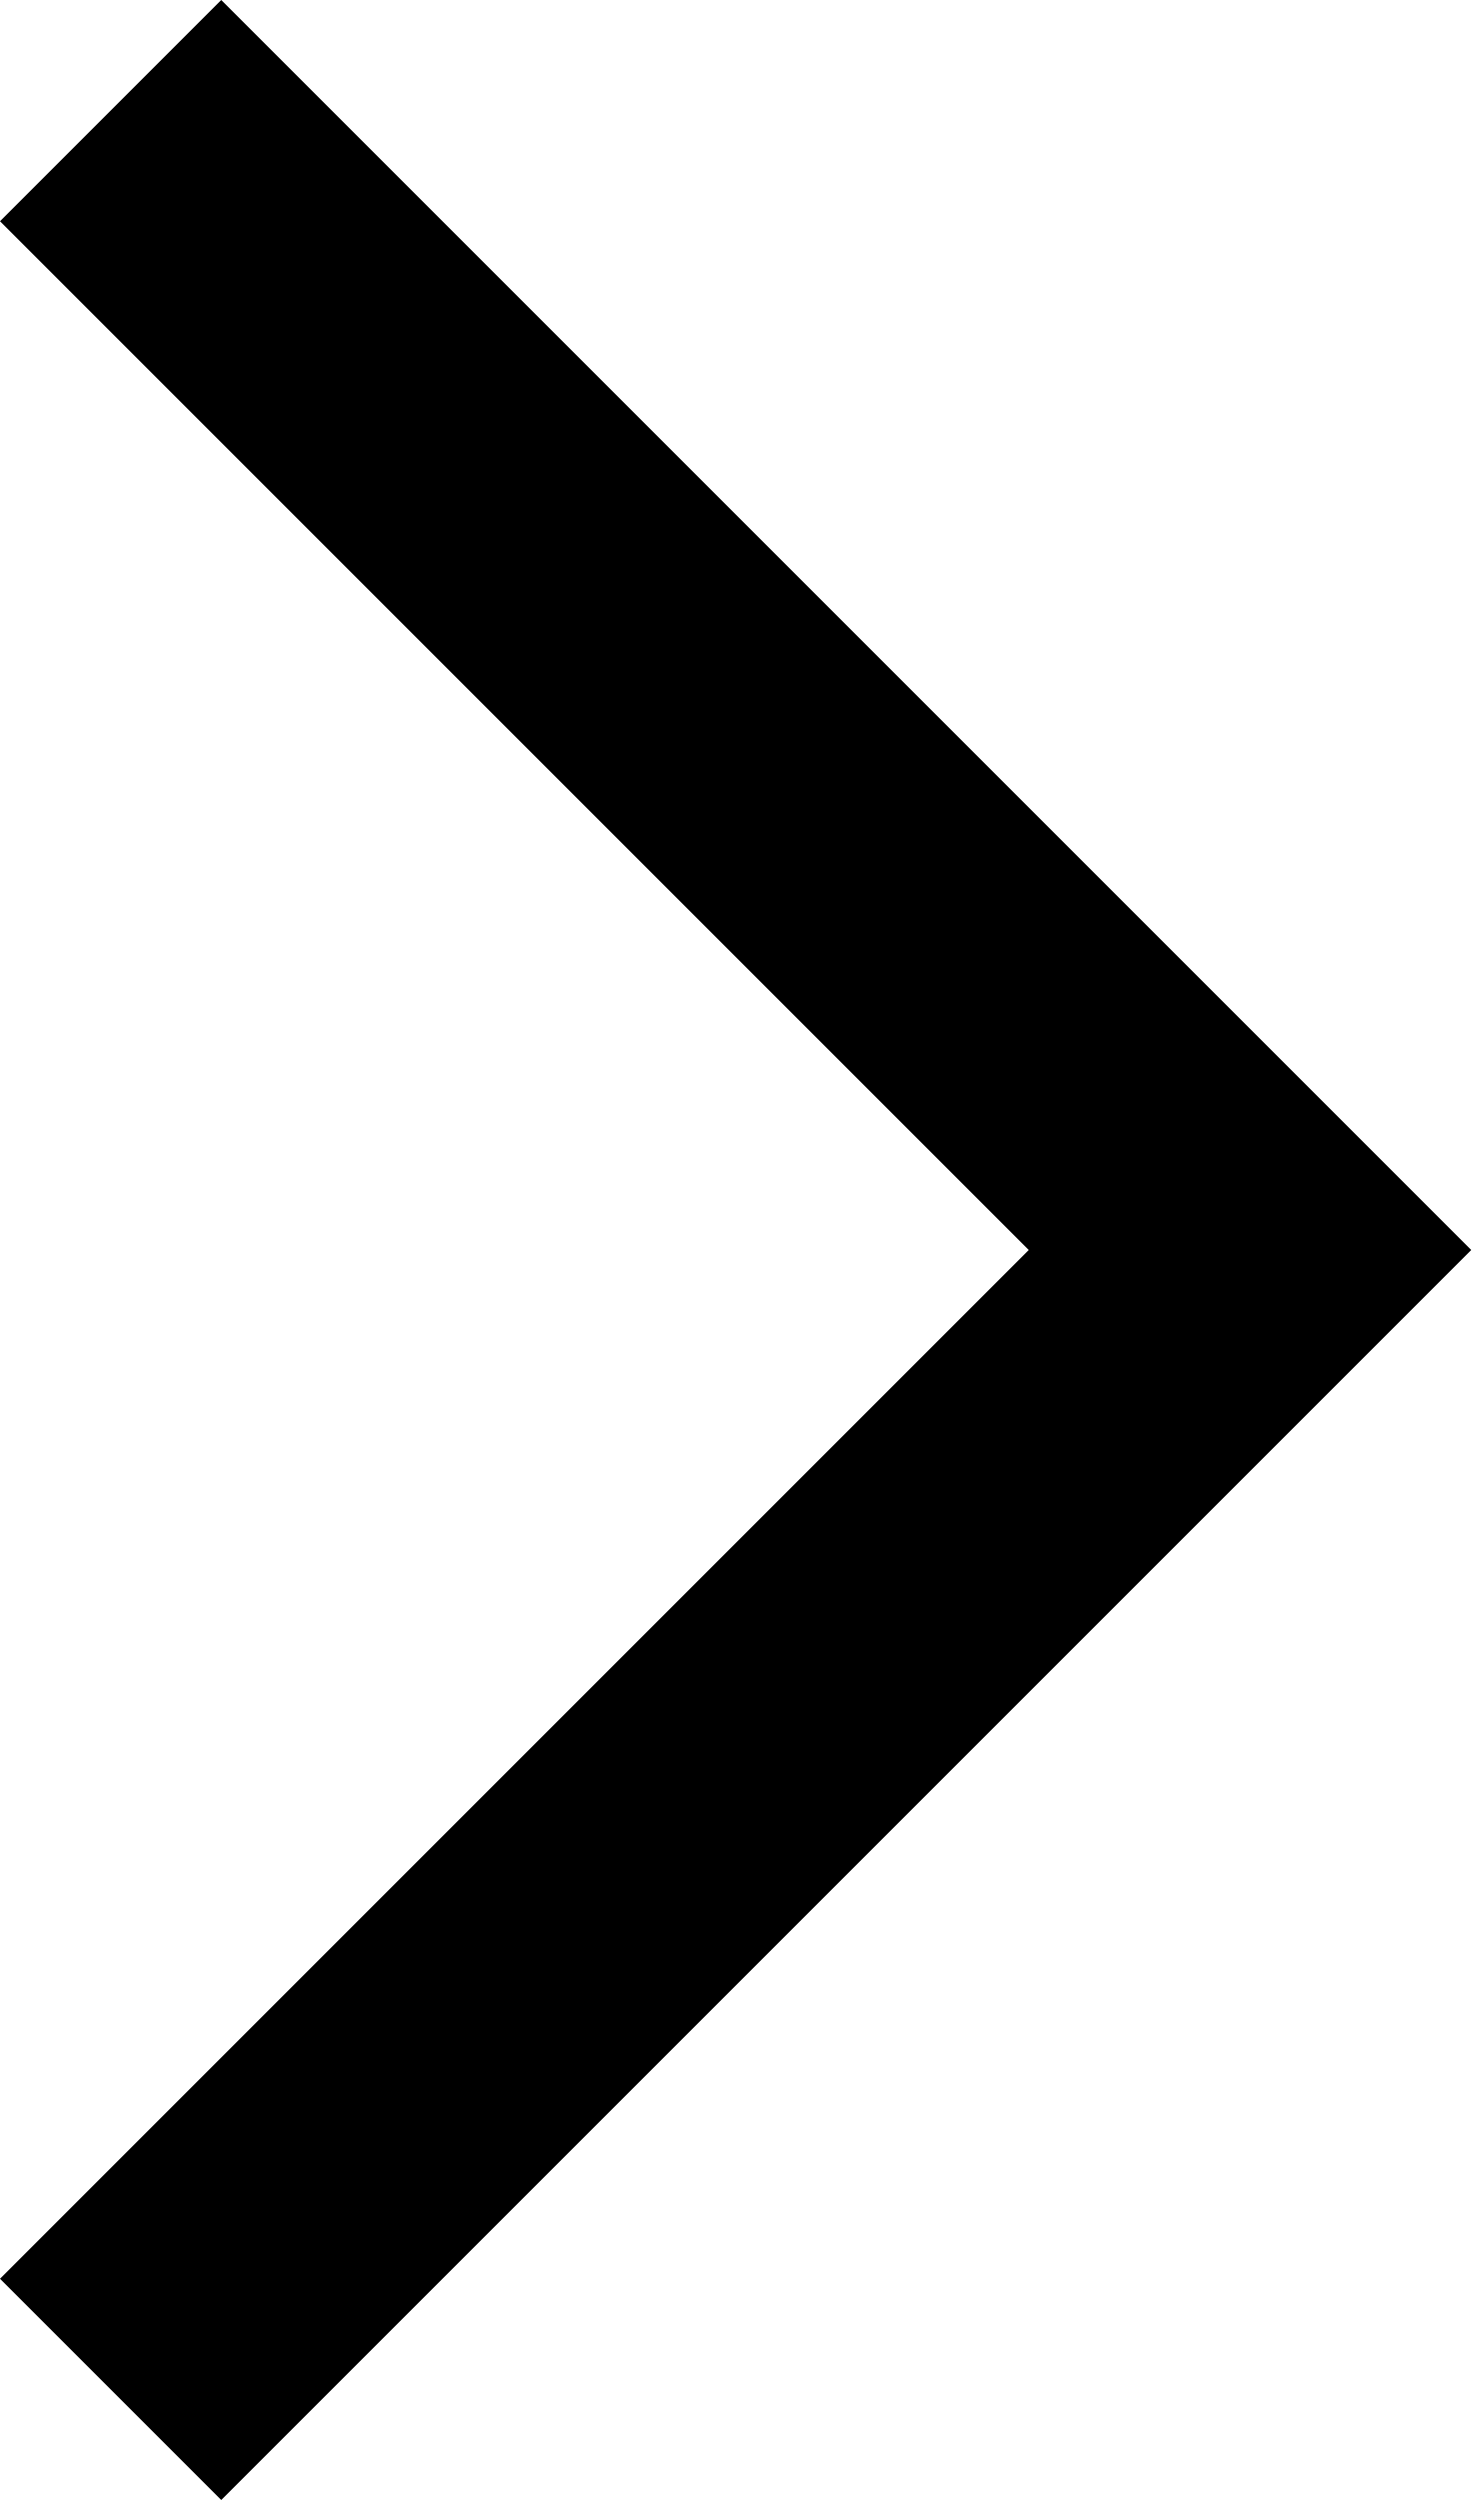
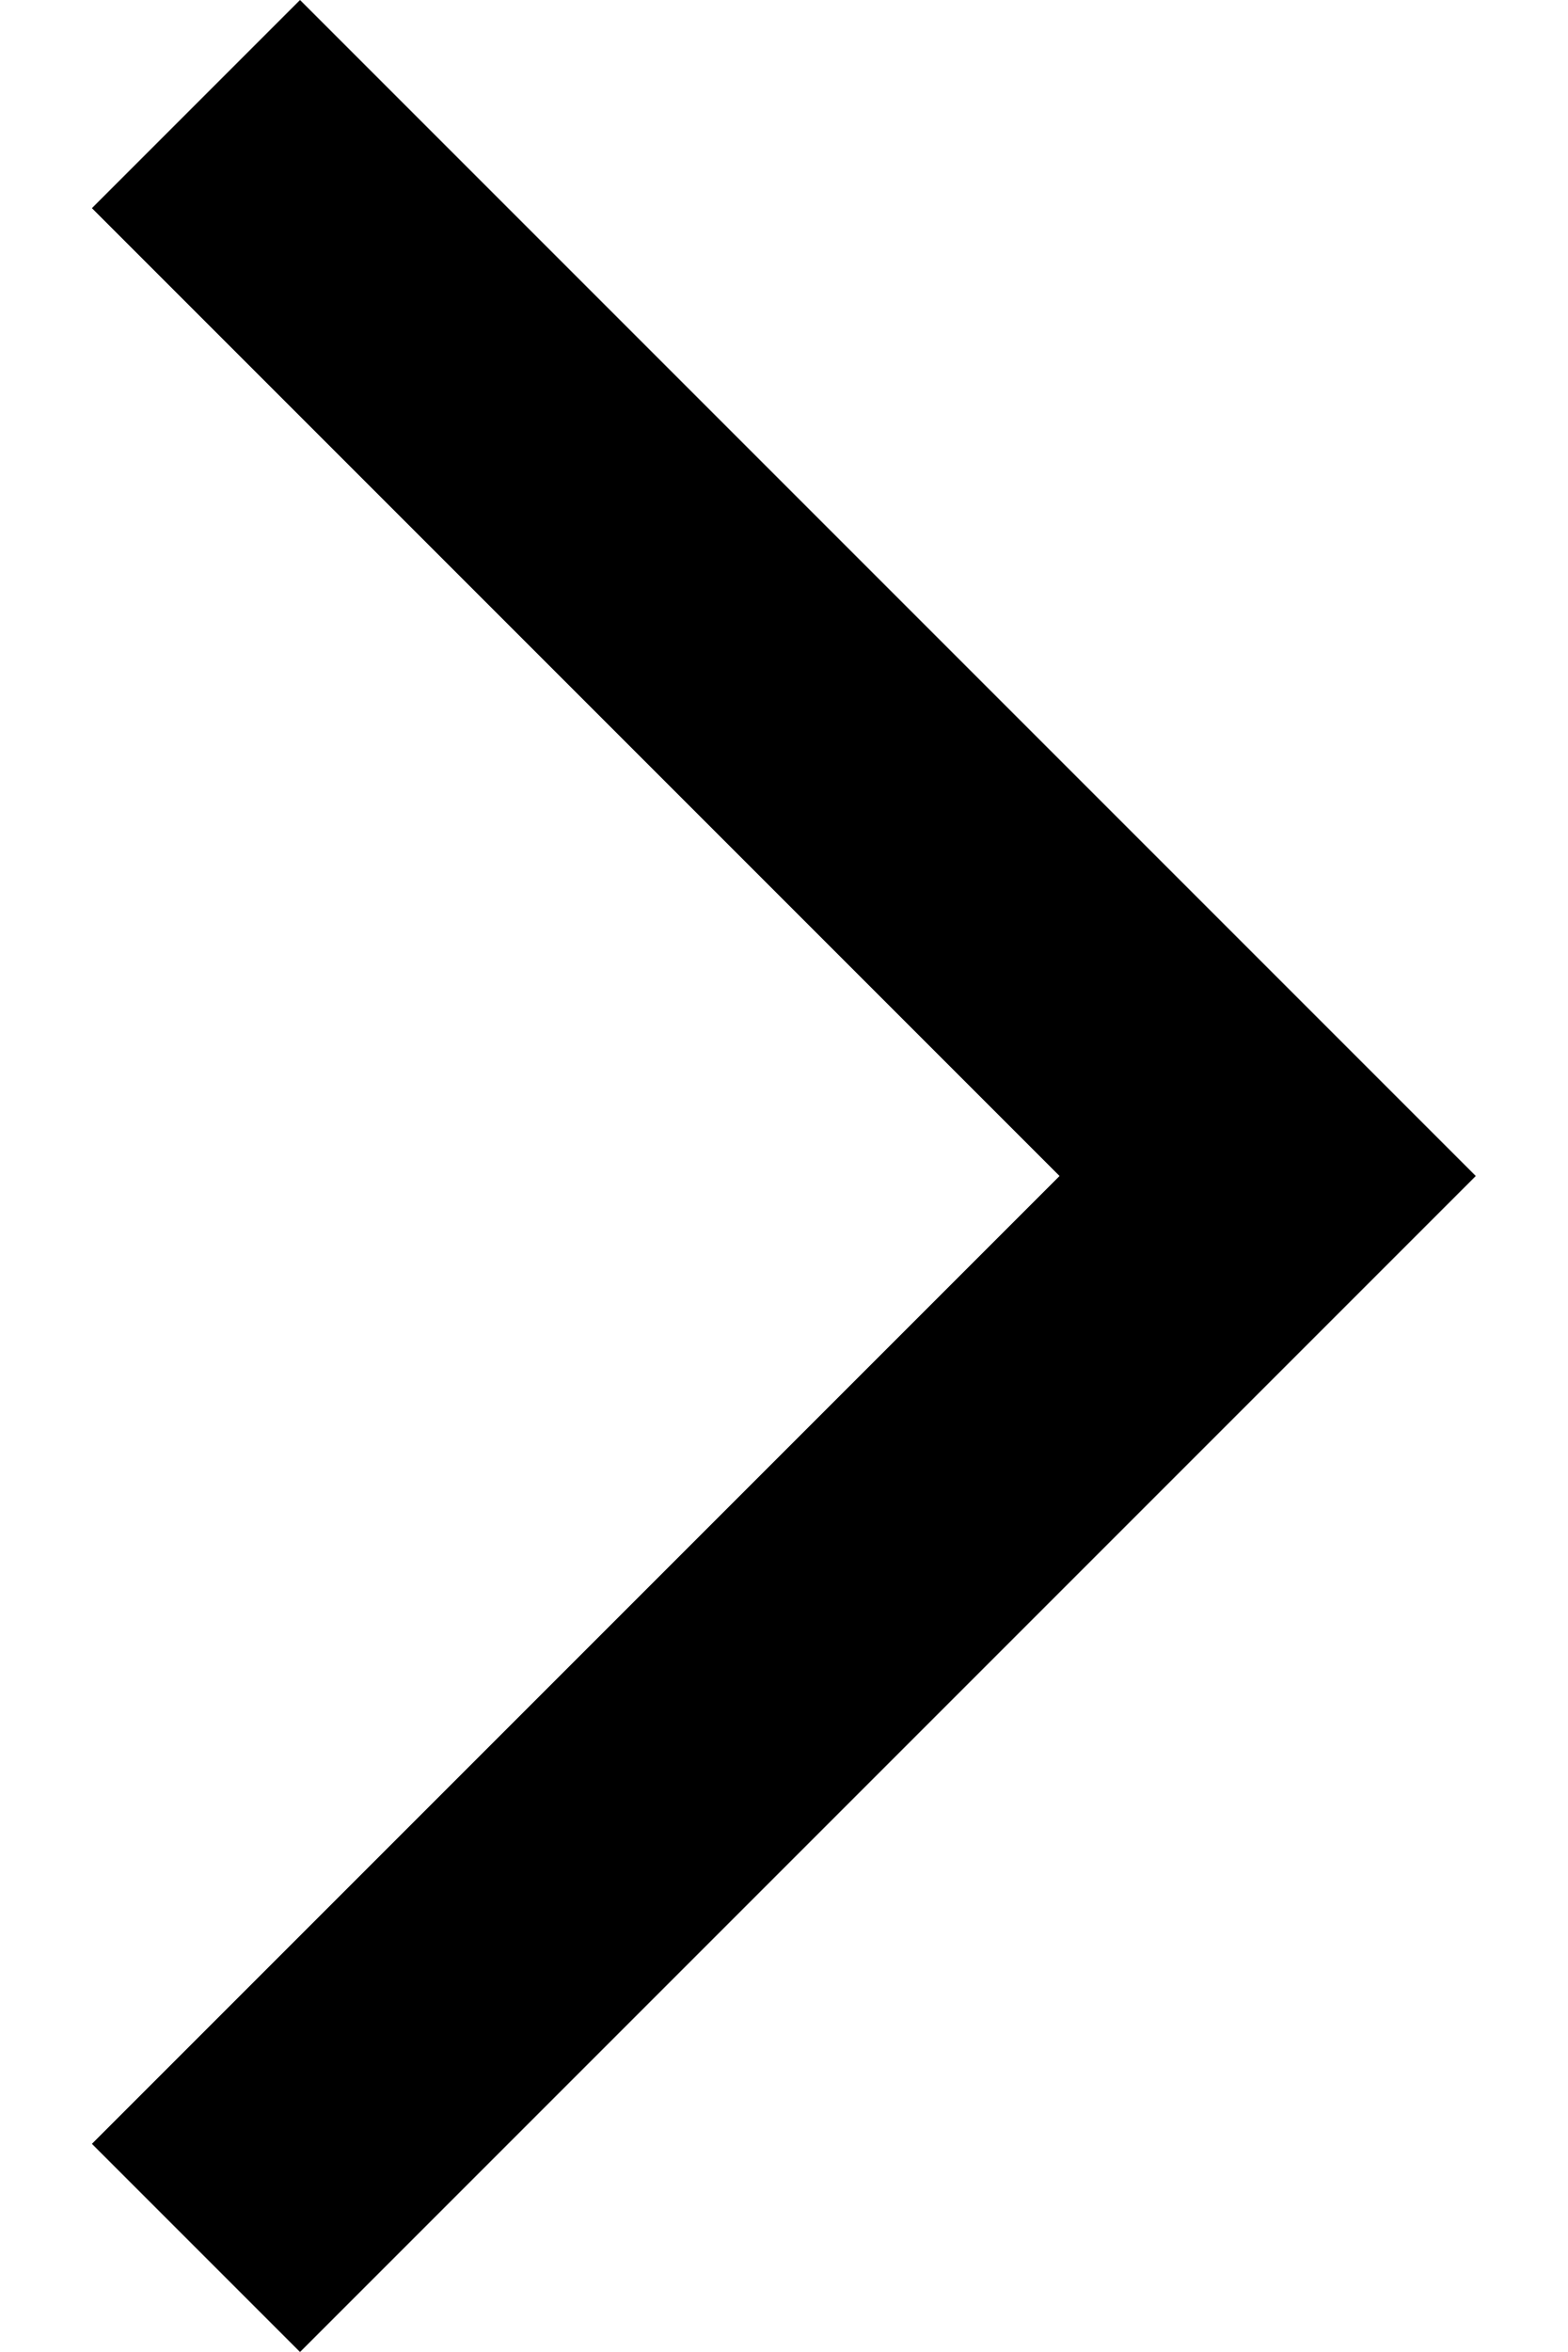
- <svg xmlns="http://www.w3.org/2000/svg" width="11.77" height="20" viewBox="0 0 11.77 20">
+ <svg xmlns="http://www.w3.org/2000/svg" width="8" height="12" viewBox="0 0 11.77 20">
  <g id="Group_19" data-name="Group 19" transform="translate(-6.23 -2)">
    <path id="Path_31" data-name="Path 31" d="M6.23,20.23,8,22,18,12,8,2,6.23,3.77,14.46,12Z" />
  </g>
</svg>
